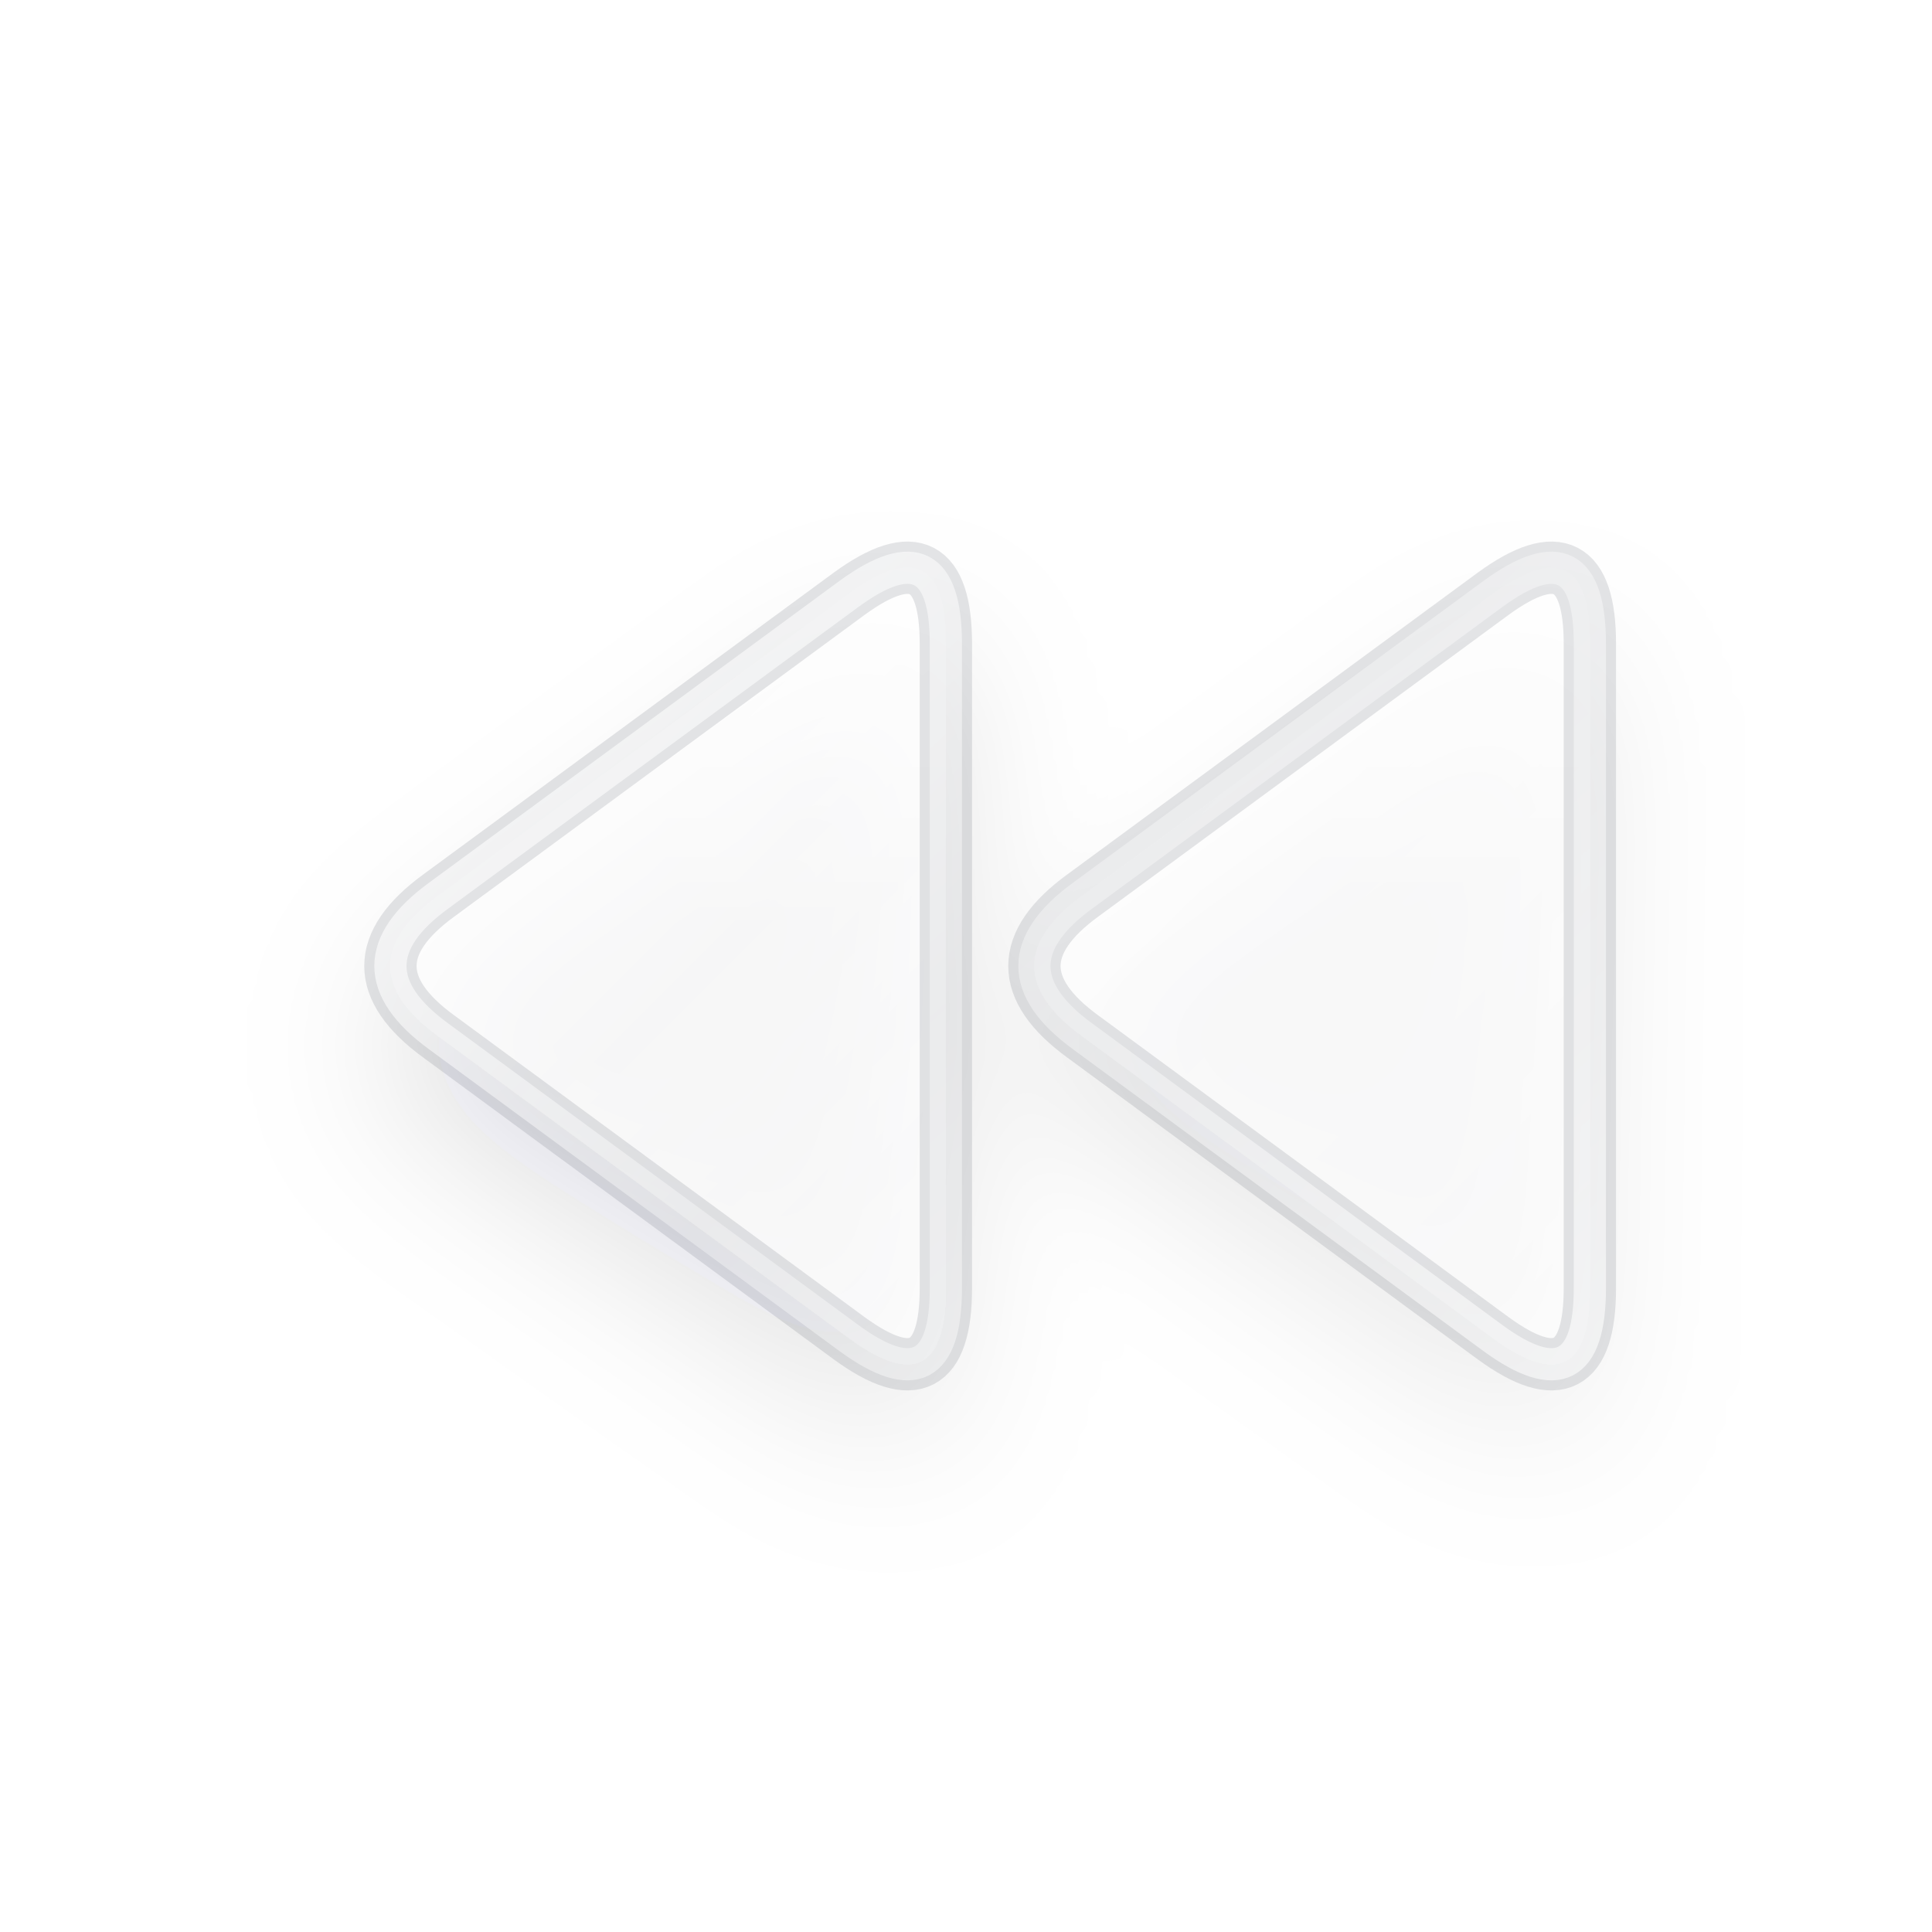
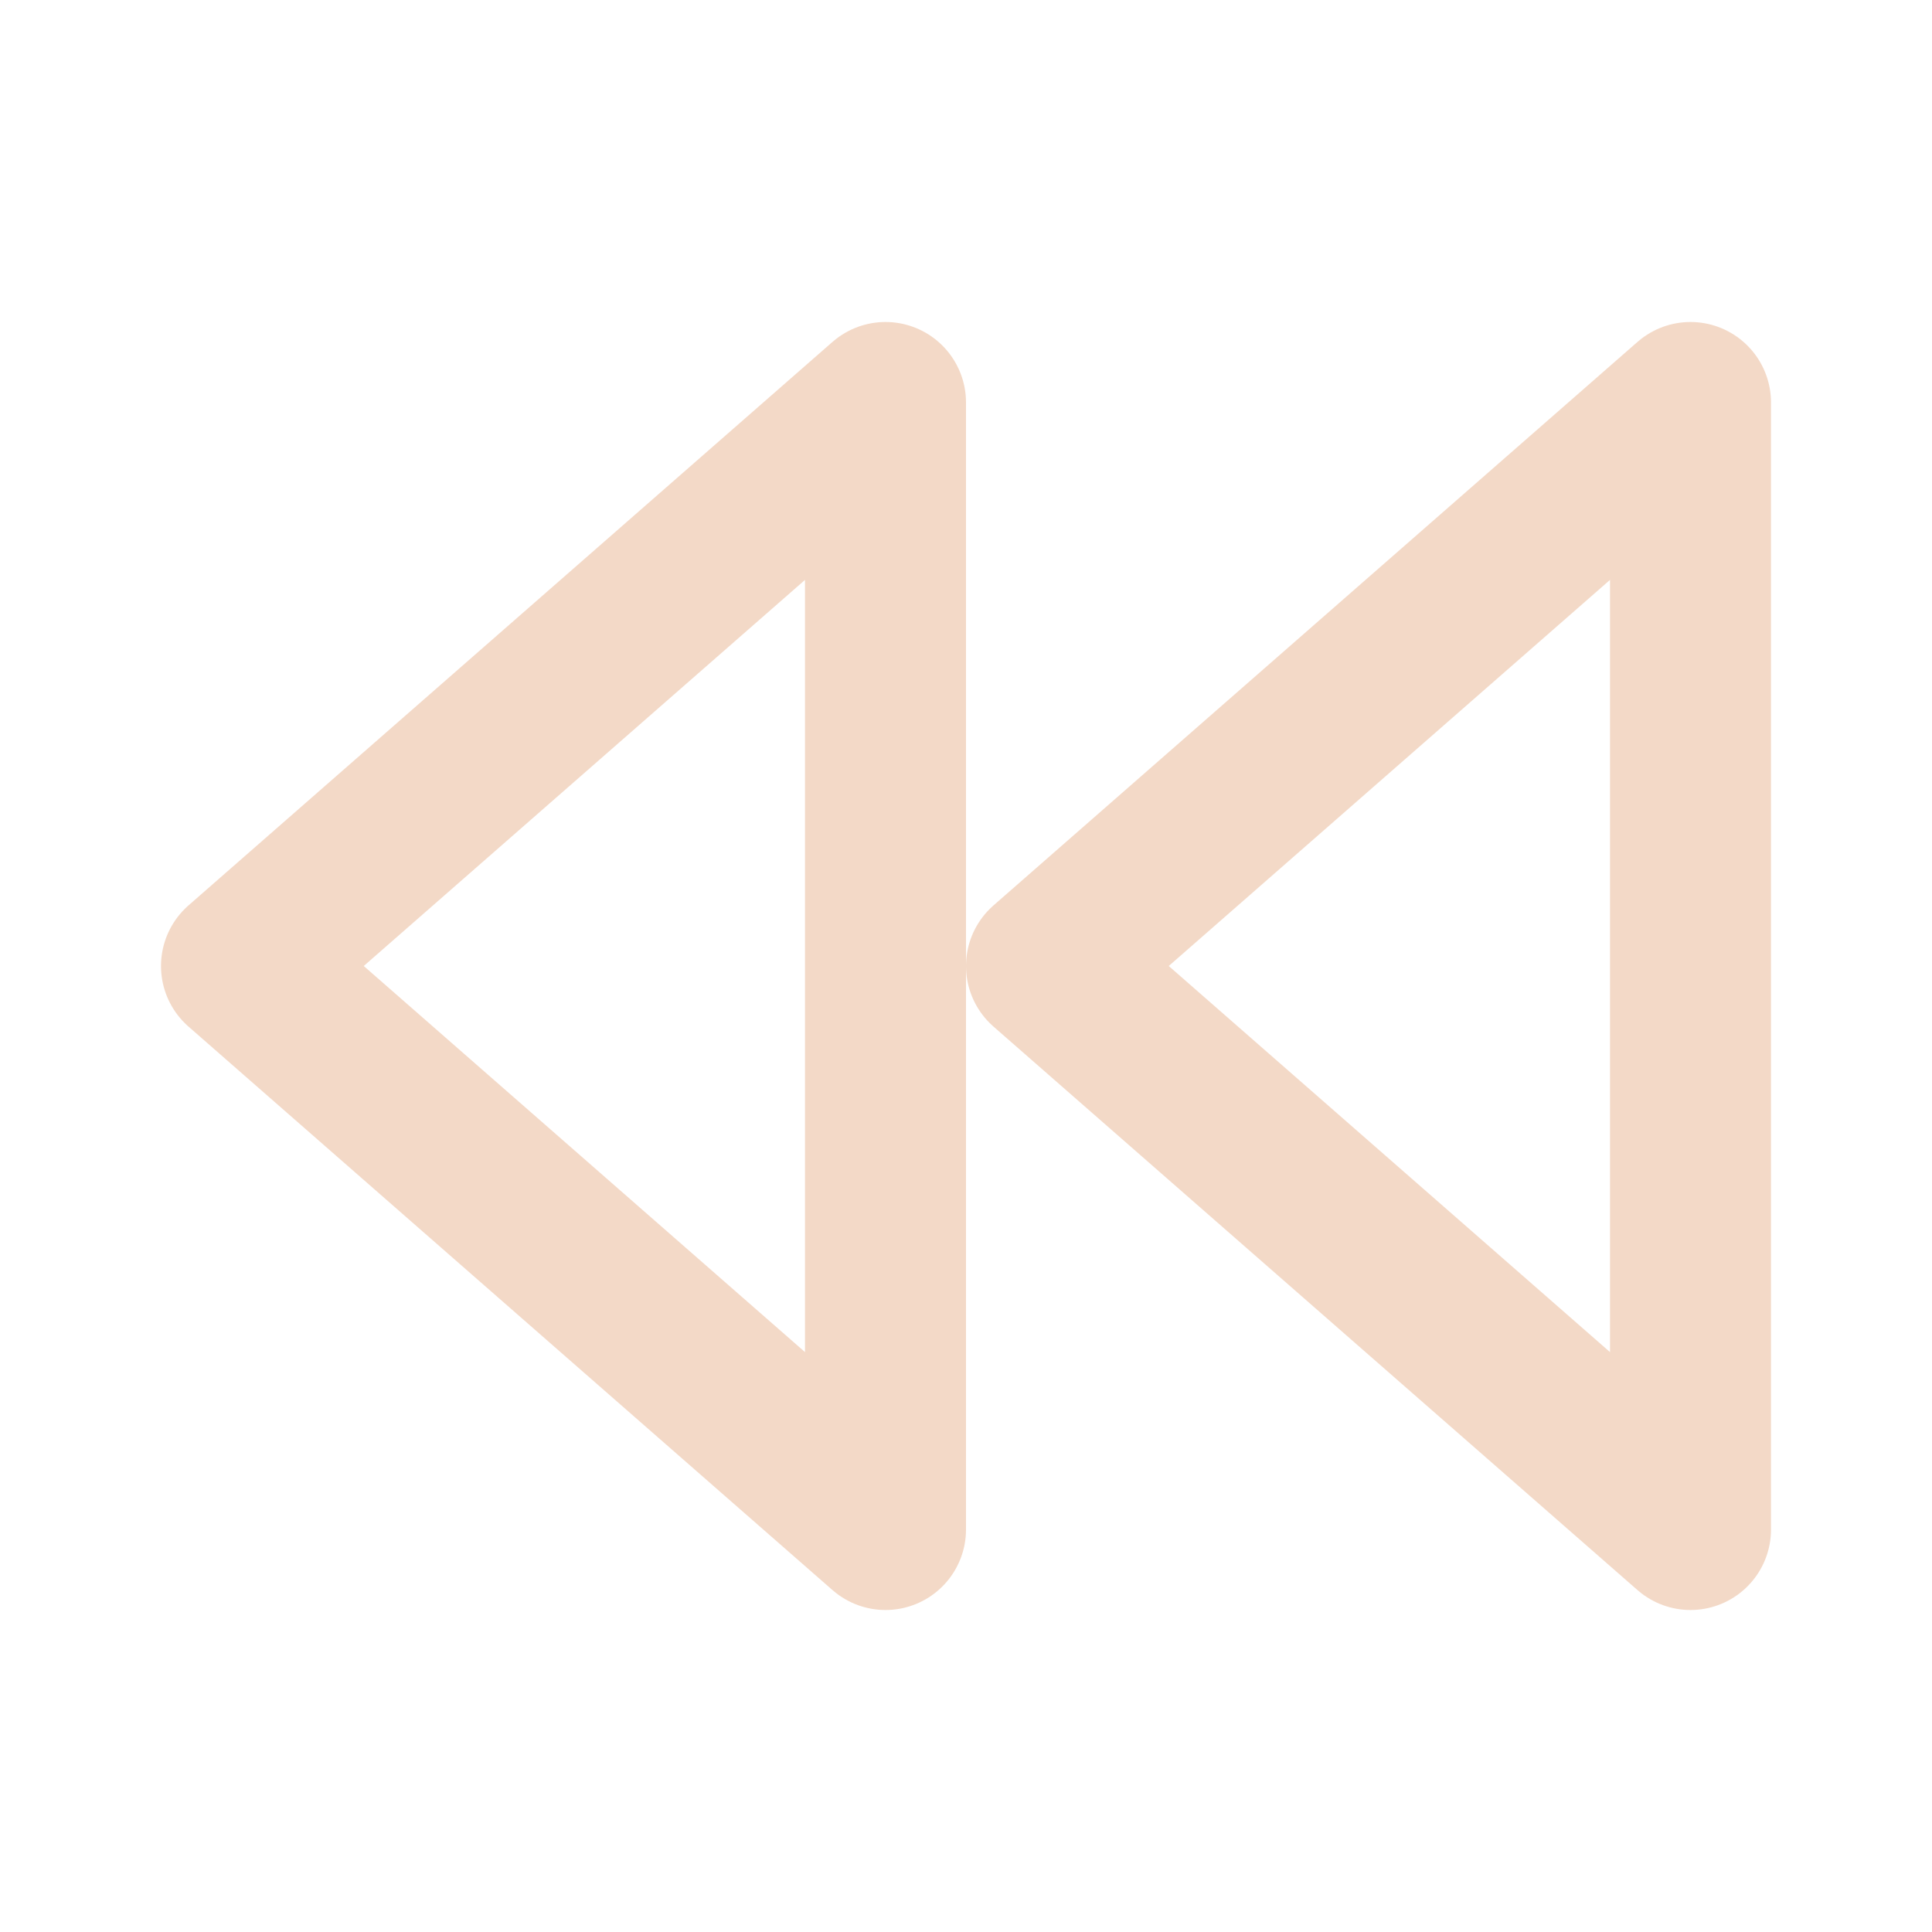
- <svg xmlns="http://www.w3.org/2000/svg" width="96" height="96" viewBox="0 0 96 96" role="img" aria-label="Rewind">
-   <defs>
-     <linearGradient id="fill" x1="0" y1="0" x2="96" y2="96" gradientUnits="userSpaceOnUse">
-       <stop offset="0" stop-color="#ffffff" stop-opacity="0.78" />
-       <stop offset="0.55" stop-color="#ffffff" stop-opacity="0.34" />
-       <stop offset="1" stop-color="#ffffff" stop-opacity="0.18" />
-     </linearGradient>
-     <linearGradient id="rim" x1="10" y1="8" x2="86" y2="90" gradientUnits="userSpaceOnUse">
-       <stop offset="0" stop-color="#ffffff" stop-opacity="1" />
-       <stop offset="0.5" stop-color="#ffffff" stop-opacity="0.35" />
-       <stop offset="1" stop-color="#ffffff" stop-opacity="0.75" />
-     </linearGradient>
-     <linearGradient id="glare" x1="0" y1="0" x2="0" y2="1">
-       <stop offset="0" stop-color="#ffffff" stop-opacity="0.65" />
-       <stop offset="1" stop-color="#ffffff" stop-opacity="0" />
-     </linearGradient>
-     <filter id="shadow" x="-30%" y="-30%" width="160%" height="170%" color-interpolation-filters="sRGB">
-       <feDropShadow dx="0" dy="4" stdDeviation="4" flood-color="#1b2332" flood-opacity="0.28" />
-     </filter>
-   </defs>
-   <defs>
-     <clipPath id="clip">
-       <path d="M74.2 29.5Q79.0 26.0 79.0 32.0L79.0 64.0Q79.0 70.0 74.2 66.5L53.8 51.5Q49.0 48.0 53.8 44.5Z" />
-       <path d="M42.2 29.5Q47.0 26.0 47.0 32.0L47.0 64.0Q47.0 70.0 42.2 66.5L21.8 51.5Q17.0 48.0 21.8 44.5Z" />
-     </clipPath>
-   </defs>
-   <g filter="url(#shadow)">
-     <g fill="url(#fill)">
-       <path d="M74.2 29.5Q79.0 26.0 79.0 32.0L79.0 64.0Q79.0 70.0 74.2 66.5L53.8 51.5Q49.0 48.0 53.8 44.5Z" />
-       <path d="M42.2 29.5Q47.0 26.0 47.0 32.0L47.0 64.0Q47.0 70.0 42.2 66.5L21.8 51.5Q17.0 48.0 21.8 44.5Z" />
-     </g>
-   </g>
-   <g clip-path="url(#clip)">
-     <ellipse cx="44" cy="26" rx="44" ry="26" fill="url(#glare)" opacity="0.7" />
-   </g>
-   <g fill="none" stroke="#1b2332" stroke-opacity="0.12" stroke-width="2.6" stroke-linejoin="round">
-     <path d="M74.2 29.5Q79.0 26.0 79.0 32.0L79.0 64.0Q79.0 70.0 74.2 66.5L53.8 51.5Q49.0 48.0 53.8 44.5Z" />
-     <path d="M42.2 29.5Q47.0 26.0 47.0 32.0L47.0 64.0Q47.0 70.0 42.2 66.5L21.8 51.5Q17.0 48.0 21.8 44.5Z" />
-   </g>
-   <g fill="none" stroke="url(#rim)" stroke-width="1.6" stroke-linejoin="round">
-     <path d="M74.2 29.5Q79.0 26.0 79.0 32.0L79.0 64.0Q79.0 70.0 74.2 66.5L53.8 51.5Q49.0 48.0 53.8 44.5Z" />
-     <path d="M42.2 29.5Q47.0 26.0 47.0 32.0L47.0 64.0Q47.0 70.0 42.2 66.5L21.8 51.5Q17.0 48.0 21.8 44.5Z" />
-   </g>
+ <svg xmlns="http://www.w3.org/2000/svg" width="24" height="24" viewBox="0 0 24 24" fill="none" stroke="#F3D9C7" stroke-width="2" stroke-linecap="round" stroke-linejoin="round">
+   <path d="M11 19L3 12l8-7v14z" />
+   <path d="M21 19l-8-7 8-7v14z" />
</svg>
